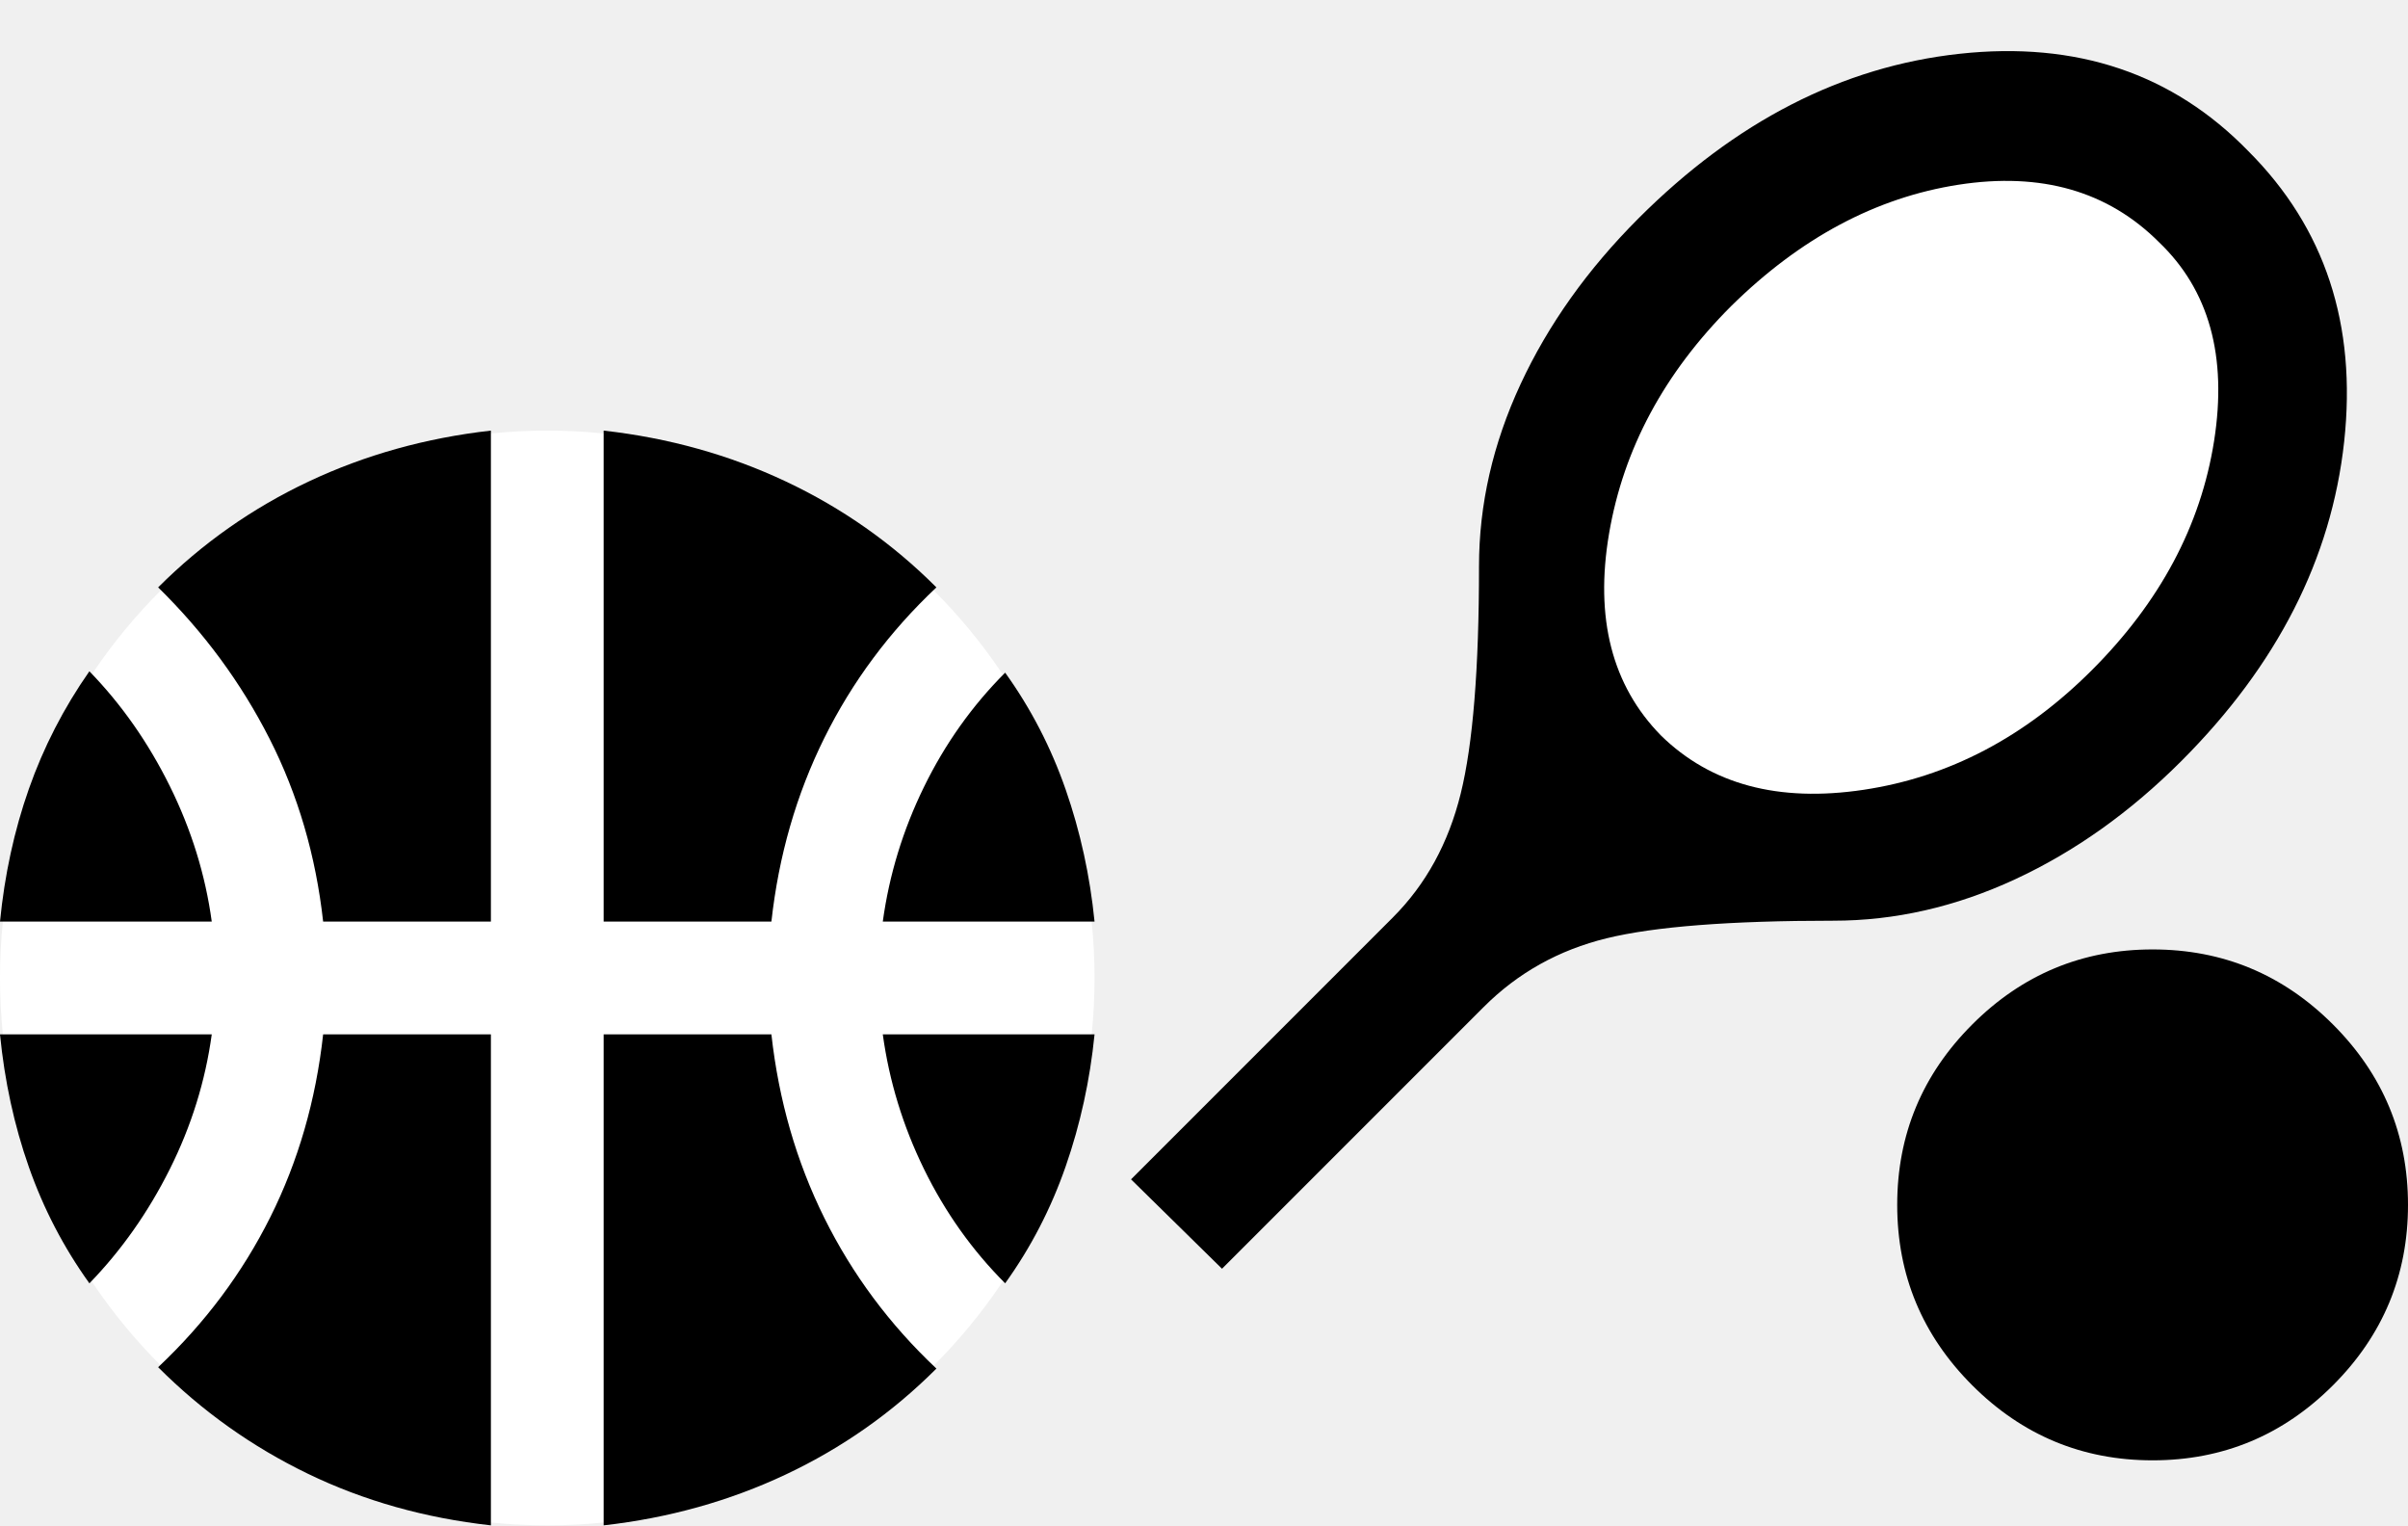
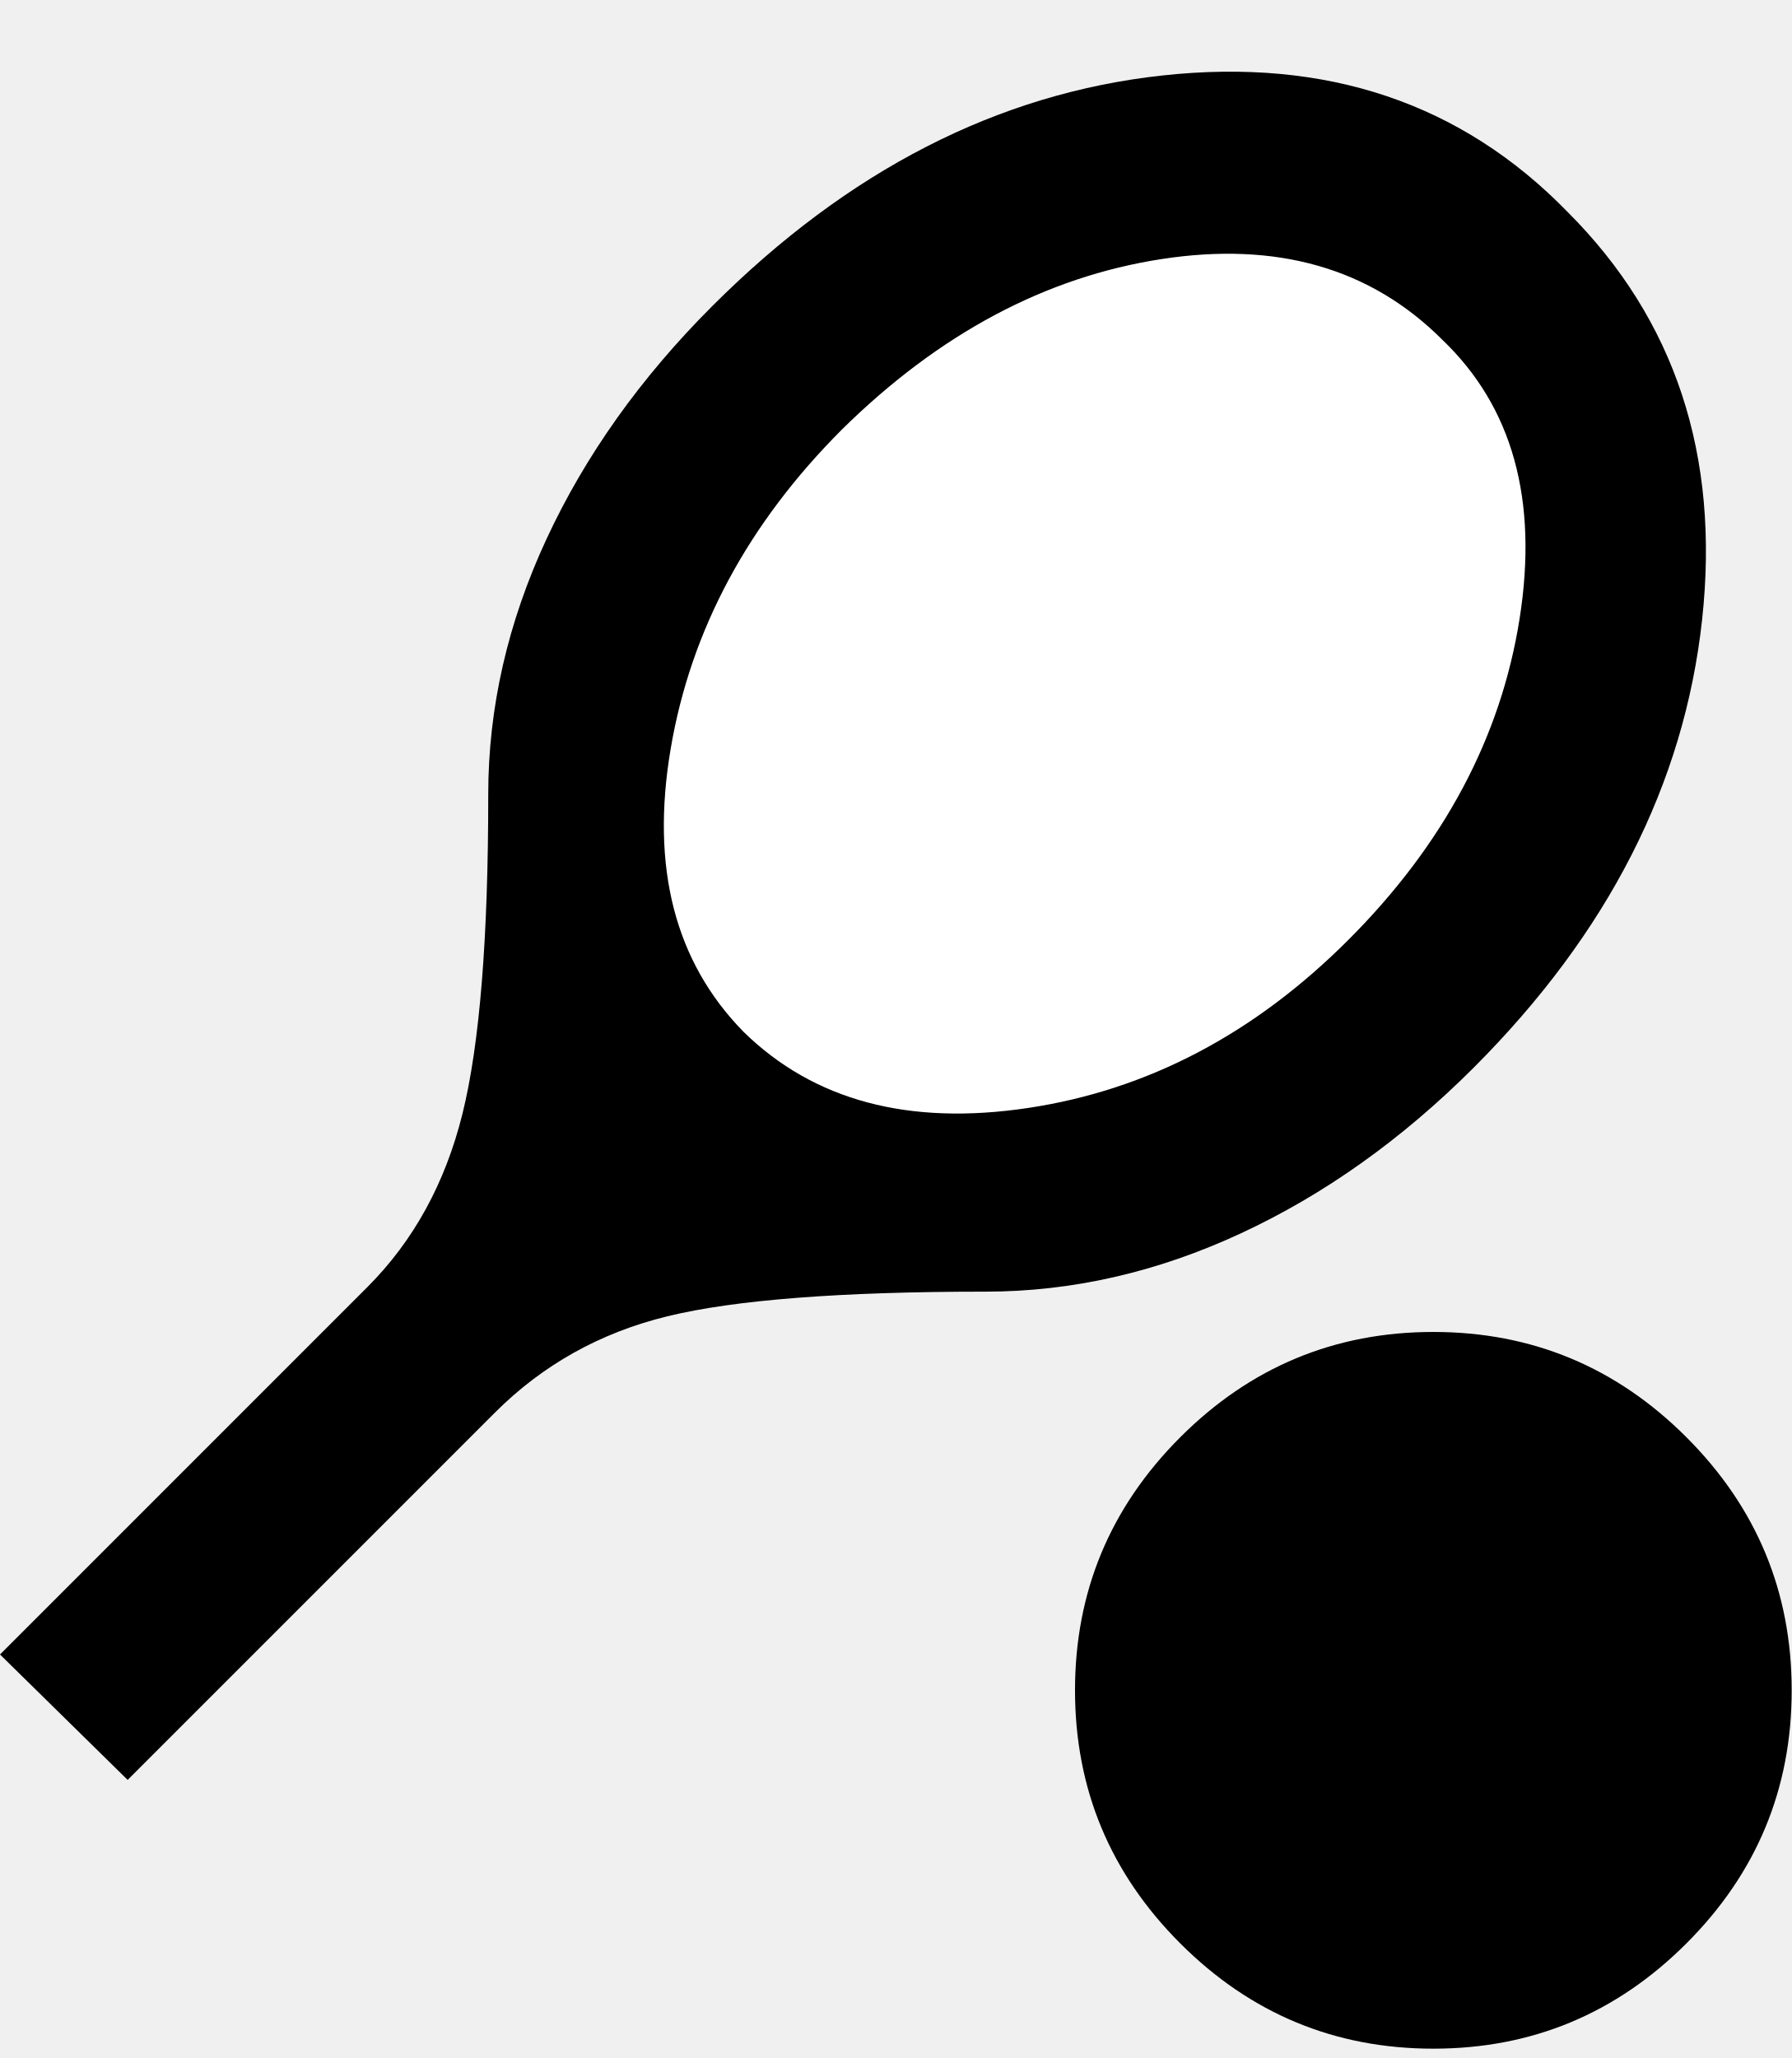
- <svg xmlns="http://www.w3.org/2000/svg" width="330" height="209" viewBox="0 0 330 209" fill="none">
-   <ellipse cx="260.875" cy="70" rx="40.105" ry="57.911" transform="rotate(41.1224 260.875 70)" fill="white" />
-   <path d="M167.469 173.839L155 161.589L190.875 125.714C195.396 121.194 198.496 115.541 200.176 108.757C201.856 101.973 202.693 91.584 202.688 77.589C202.688 69.131 204.583 60.819 208.375 52.652C212.167 44.485 217.562 36.902 224.562 29.902C237.833 16.631 252.49 9.121 268.531 7.371C284.573 5.621 297.771 10.069 308.125 20.714C318.625 31.214 323 44.485 321.25 60.527C319.5 76.569 312.062 91.152 298.938 104.277C291.938 111.277 284.354 116.673 276.188 120.464C268.021 124.256 259.708 126.152 251.25 126.152C237.104 126.152 226.75 126.954 220.188 128.558C213.625 130.162 208.01 133.298 203.344 137.964L167.469 173.839ZM227.625 100.777C234.479 107.485 243.74 109.964 255.406 108.214C267.073 106.464 277.5 100.996 286.688 91.808C296.021 82.475 301.6 72.01 303.426 60.413C305.252 48.816 302.735 39.74 295.875 33.183C288.875 26.183 279.722 23.558 268.417 25.308C257.112 27.058 246.723 32.6 237.25 41.933C228.062 51.121 222.483 61.513 220.511 73.109C218.54 84.706 220.911 93.928 227.625 100.777ZM295 200.089C285.375 200.089 277.135 196.662 270.281 189.808C263.427 182.954 260 174.714 260 165.089C260 155.464 263.427 147.225 270.281 140.371C277.135 133.516 285.375 130.089 295 130.089C304.625 130.089 312.865 133.516 319.719 140.371C326.573 147.225 330 155.464 330 165.089C330 174.714 326.573 182.954 319.719 189.808C312.865 196.662 304.625 200.089 295 200.089Z" fill="black" />
-   <circle cx="75" cy="134" r="75" fill="white" />
-   <path d="M0 126.274C0.628 119.867 1.947 113.807 3.957 108.093C5.967 102.379 8.731 97.007 12.249 91.977C16.646 96.5 20.322 101.746 23.276 107.716C26.231 113.686 28.146 119.872 29.02 126.274H0ZM120.98 126.274C121.859 119.867 123.744 113.711 126.633 107.807C129.523 101.902 133.229 96.688 137.751 92.166C141.269 97.065 144.033 102.405 146.043 108.183C148.053 113.962 149.372 119.992 150 126.274H120.98ZM12.249 175.834C8.731 170.935 5.967 165.626 3.957 159.907C1.947 154.188 0.628 148.128 0 141.726H29.02C28.141 148.133 26.224 154.289 23.269 160.193C20.314 166.098 16.643 171.312 12.256 175.834H12.249ZM137.751 175.834C133.229 171.312 129.523 166.098 126.633 160.193C123.744 154.289 121.859 148.133 120.98 141.726H150C149.372 148.008 148.053 154.038 146.043 159.817C144.033 165.595 141.269 170.935 137.751 175.834ZM44.284 126.274C43.279 117.229 40.829 108.874 36.935 101.211C33.04 93.548 27.952 86.638 21.671 80.482C27.701 74.452 34.58 69.616 42.309 65.972C50.038 62.329 58.359 60.005 67.274 59V126.274H44.284ZM82.726 126.274V59C91.646 60.005 99.97 62.329 107.698 65.972C115.427 69.616 122.304 74.452 128.329 80.482C121.922 86.513 116.801 93.392 112.967 101.121C109.133 108.849 106.716 117.234 105.716 126.274H82.726ZM67.274 209C58.229 207.995 49.874 205.641 42.211 201.937C34.548 198.234 27.701 193.364 21.671 187.329C28.078 181.299 33.199 174.452 37.033 166.789C40.867 159.126 43.284 150.771 44.284 141.726H67.274V209ZM82.726 209V141.726H105.716C106.721 150.771 109.141 159.158 112.975 166.887C116.809 174.616 121.927 181.492 128.329 187.518C122.299 193.548 115.42 198.384 107.691 202.028C99.962 205.671 91.641 207.995 82.726 209Z" fill="black" />
+ <svg xmlns="http://www.w3.org/2000/svg" width="175" height="201" viewBox="0 0 175 201" fill="none">
+   <ellipse cx="105.875" cy="70" rx="40.105" ry="57.911" transform="rotate(41.1224 105.875 70)" fill="white" />
+   <path d="M12.469 173.839L0 161.589L35.875 125.714C40.396 121.194 43.496 115.541 45.176 108.757C46.856 101.973 47.693 91.584 47.688 77.589C47.688 69.131 49.583 60.819 53.375 52.652C57.167 44.485 62.562 36.902 69.562 29.902C82.833 16.631 97.49 9.121 113.531 7.371C129.573 5.621 142.771 10.069 153.125 20.714C163.625 31.214 168 44.485 166.25 60.527C164.5 76.569 157.062 91.152 143.938 104.277C136.938 111.277 129.354 116.673 121.188 120.464C113.021 124.256 104.708 126.152 96.25 126.152C82.104 126.152 71.75 126.954 65.188 128.558C58.625 130.162 53.01 133.298 48.344 137.964L12.469 173.839ZM72.625 100.777C79.479 107.485 88.74 109.964 100.406 108.214C112.073 106.464 122.5 100.996 131.688 91.808C141.021 82.475 146.6 72.01 148.426 60.413C150.252 48.816 147.735 39.74 140.875 33.183C133.875 26.183 124.722 23.558 113.417 25.308C102.112 27.058 91.723 32.6 82.25 41.933C73.062 51.121 67.483 61.513 65.511 73.109C63.54 84.706 65.911 93.928 72.625 100.777ZM140 200.089C130.375 200.089 122.135 196.662 115.281 189.808C108.427 182.954 105 174.714 105 165.089C105 155.464 108.427 147.225 115.281 140.371C122.135 133.516 130.375 130.089 140 130.089C149.625 130.089 157.865 133.516 164.719 140.371C171.573 147.225 175 155.464 175 165.089C175 174.714 171.573 182.954 164.719 189.808C157.865 196.662 149.625 200.089 140 200.089Z" fill="black" />
</svg>
